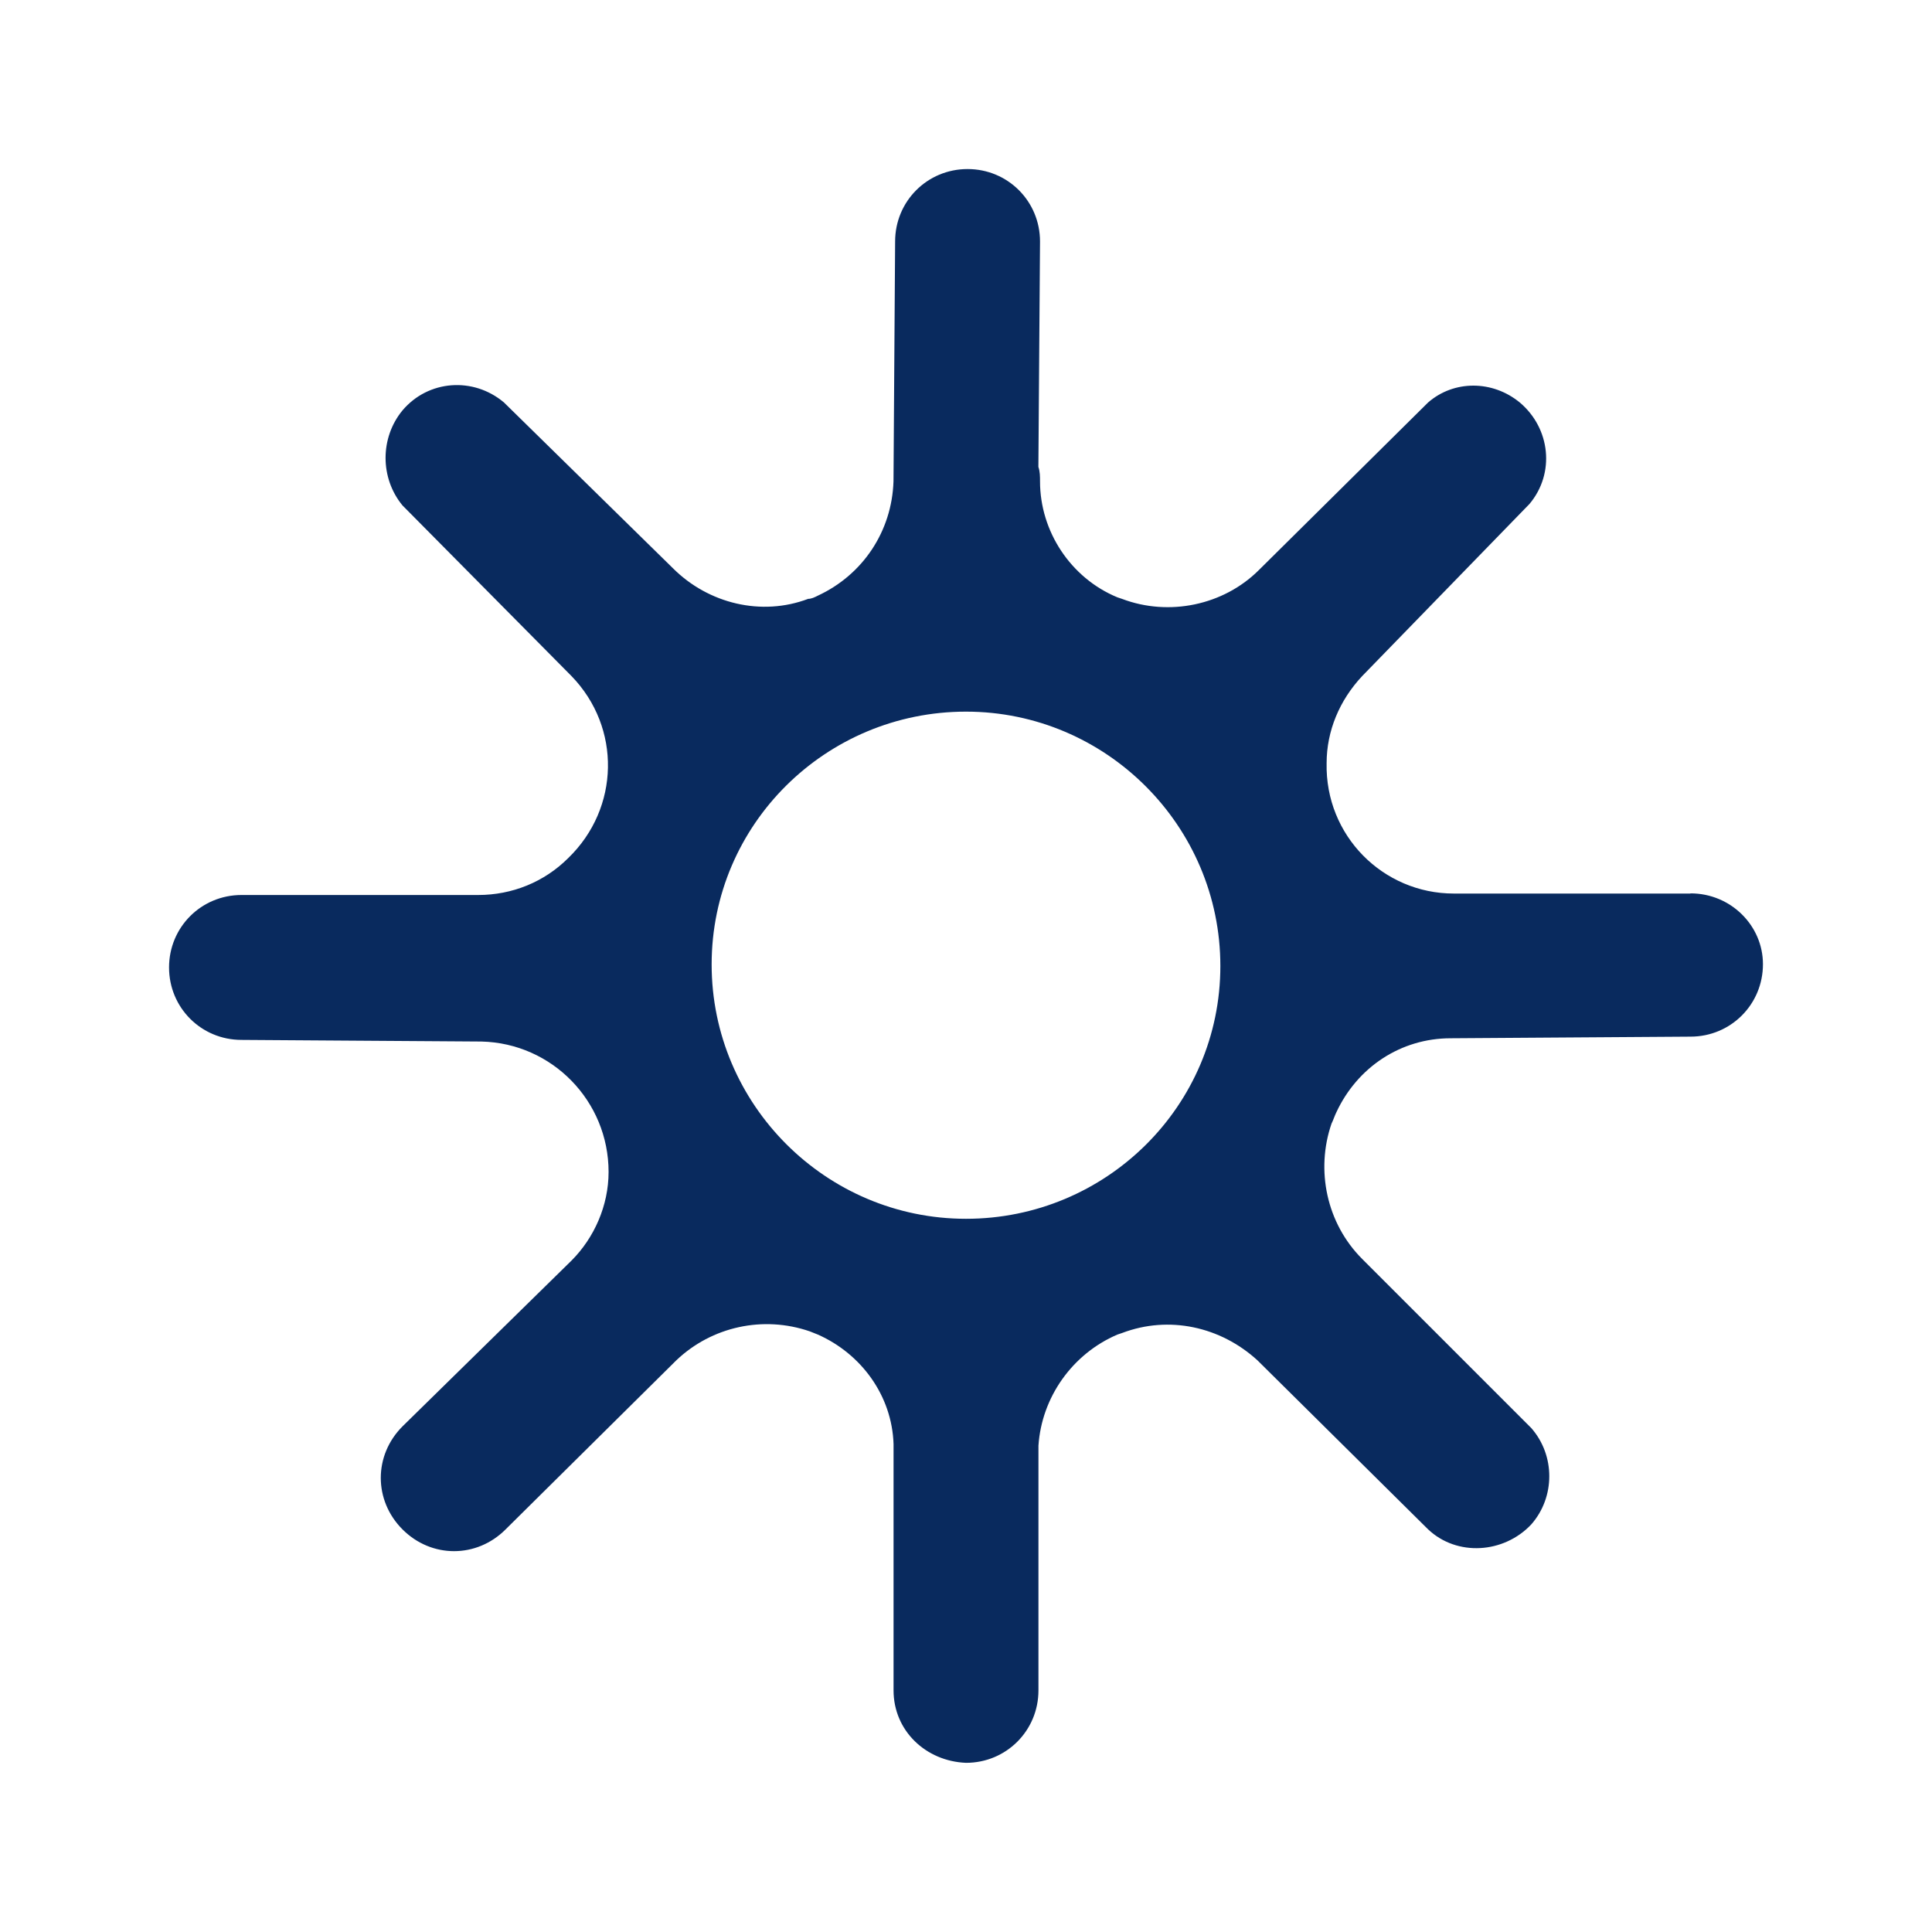
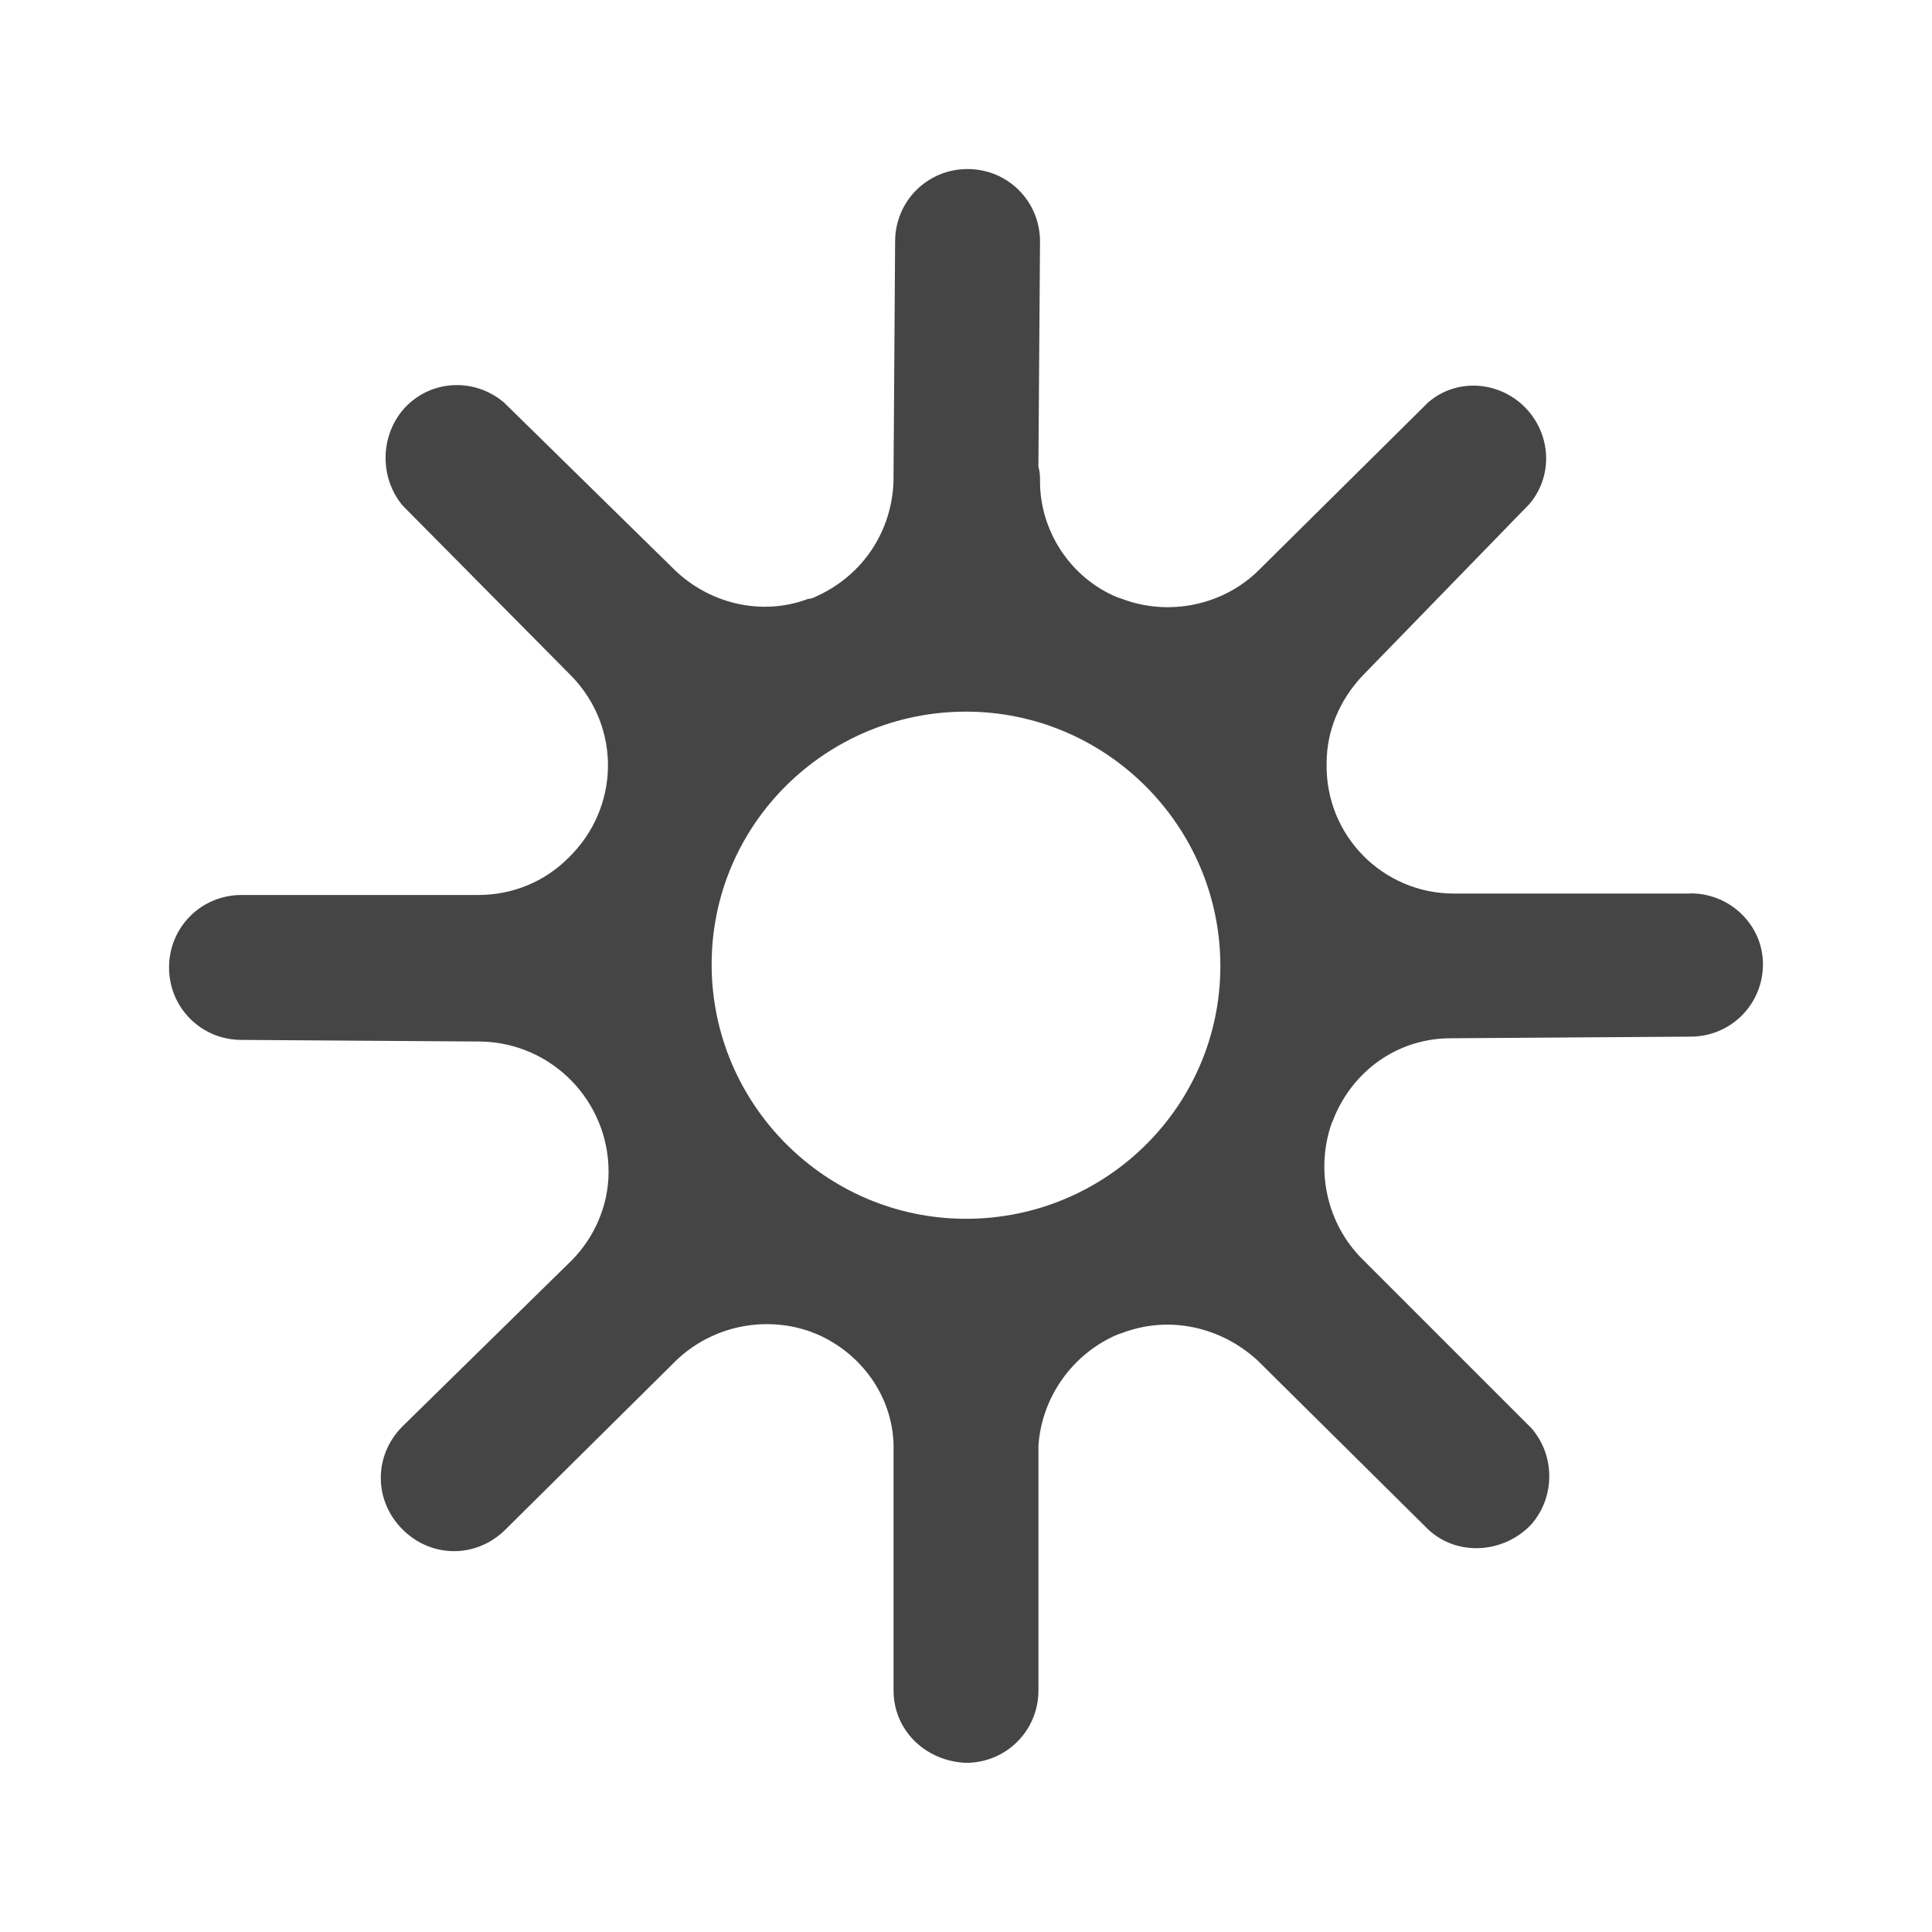
<svg xmlns="http://www.w3.org/2000/svg" version="1.1" width="32" height="32" viewBox="0 0 32 32">
-   <path fill="#092a5e" d="M28 14.8h-3.92c-1.173 0-2.133-0.96-2.107-2.16 0-0.533 0.213-1.040 0.587-1.44l2.773-2.853c0.427-0.507 0.347-1.253-0.16-1.68-0.453-0.373-1.093-0.373-1.52 0l-2.8 2.773c-0.587 0.587-1.493 0.773-2.267 0.48l-0.080-0.027c-0.773-0.32-1.28-1.093-1.28-1.92 0-0.080 0-0.16-0.027-0.24l0.027-3.733c0-0.667-0.533-1.2-1.2-1.2 0 0 0 0 0 0-0.667 0-1.2 0.533-1.2 1.2l-0.027 3.973c-0.027 0.827-0.507 1.547-1.253 1.893-0.053 0.027-0.107 0.053-0.16 0.053-0.773 0.293-1.653 0.080-2.24-0.507l-2.8-2.747c-0.507-0.427-1.253-0.373-1.68 0.133-0.373 0.453-0.373 1.12 0 1.573l2.8 2.827c0.827 0.853 0.8 2.187-0.053 3.013-0.4 0.4-0.933 0.613-1.493 0.613h-3.92c-0.667 0-1.2 0.533-1.2 1.2s0.533 1.2 1.2 1.2l3.973 0.027c1.173 0.027 2.107 0.987 2.107 2.16 0 0.56-0.24 1.093-0.613 1.467l-2.8 2.747c-0.48 0.48-0.48 1.227 0 1.707s1.227 0.48 1.707 0l2.827-2.8c0.587-0.56 1.44-0.747 2.213-0.48l0.133 0.053c0.72 0.32 1.227 1.013 1.253 1.813 0 0.053 0 0.080 0 0.133v3.947c0 0.667 0.533 1.173 1.2 1.2 0.667 0 1.2-0.533 1.2-1.2v-3.92c0-0.053 0-0.080 0-0.133 0.053-0.8 0.56-1.52 1.307-1.84l0.080-0.027c0.773-0.293 1.627-0.107 2.24 0.453l2.827 2.8c0.48 0.453 1.253 0.4 1.707-0.080 0.4-0.453 0.4-1.147 0-1.6l-2.8-2.8c-0.587-0.587-0.773-1.467-0.507-2.24 0.027-0.053 0.053-0.133 0.080-0.187 0.347-0.747 1.067-1.227 1.893-1.227l3.973-0.027c0.667 0 1.2-0.533 1.2-1.2 0-0.64-0.533-1.173-1.2-1.173zM16 20.187c-2.32 0-4.213-1.893-4.213-4.213s1.893-4.187 4.213-4.187 4.213 1.893 4.213 4.213-1.893 4.187-4.213 4.187z" />
+   <path fill="#454545" d="M28 14.8h-3.92c-1.173 0-2.133-0.96-2.107-2.16 0-0.533 0.213-1.040 0.587-1.44l2.773-2.853c0.427-0.507 0.347-1.253-0.16-1.68-0.453-0.373-1.093-0.373-1.52 0l-2.8 2.773c-0.587 0.587-1.493 0.773-2.267 0.48l-0.080-0.027c-0.773-0.32-1.28-1.093-1.28-1.92 0-0.080 0-0.16-0.027-0.24l0.027-3.733c0-0.667-0.533-1.2-1.2-1.2 0 0 0 0 0 0-0.667 0-1.2 0.533-1.2 1.2l-0.027 3.973c-0.027 0.827-0.507 1.547-1.253 1.893-0.053 0.027-0.107 0.053-0.16 0.053-0.773 0.293-1.653 0.080-2.24-0.507l-2.8-2.747c-0.507-0.427-1.253-0.373-1.68 0.133-0.373 0.453-0.373 1.12 0 1.573l2.8 2.827c0.827 0.853 0.8 2.187-0.053 3.013-0.4 0.4-0.933 0.613-1.493 0.613h-3.92c-0.667 0-1.2 0.533-1.2 1.2s0.533 1.2 1.2 1.2l3.973 0.027c1.173 0.027 2.107 0.987 2.107 2.16 0 0.56-0.24 1.093-0.613 1.467l-2.8 2.747c-0.48 0.48-0.48 1.227 0 1.707s1.227 0.48 1.707 0l2.827-2.8c0.587-0.56 1.44-0.747 2.213-0.48l0.133 0.053c0.72 0.32 1.227 1.013 1.253 1.813 0 0.053 0 0.080 0 0.133v3.947c0 0.667 0.533 1.173 1.2 1.2 0.667 0 1.2-0.533 1.2-1.2v-3.92c0-0.053 0-0.080 0-0.133 0.053-0.8 0.56-1.52 1.307-1.84l0.080-0.027c0.773-0.293 1.627-0.107 2.24 0.453l2.827 2.8c0.48 0.453 1.253 0.4 1.707-0.080 0.4-0.453 0.4-1.147 0-1.6l-2.8-2.8c-0.587-0.587-0.773-1.467-0.507-2.24 0.027-0.053 0.053-0.133 0.080-0.187 0.347-0.747 1.067-1.227 1.893-1.227l3.973-0.027c0.667 0 1.2-0.533 1.2-1.2 0-0.64-0.533-1.173-1.2-1.173zM16 20.187c-2.32 0-4.213-1.893-4.213-4.213s1.893-4.187 4.213-4.187 4.213 1.893 4.213 4.213-1.893 4.187-4.213 4.187z" />
</svg>
